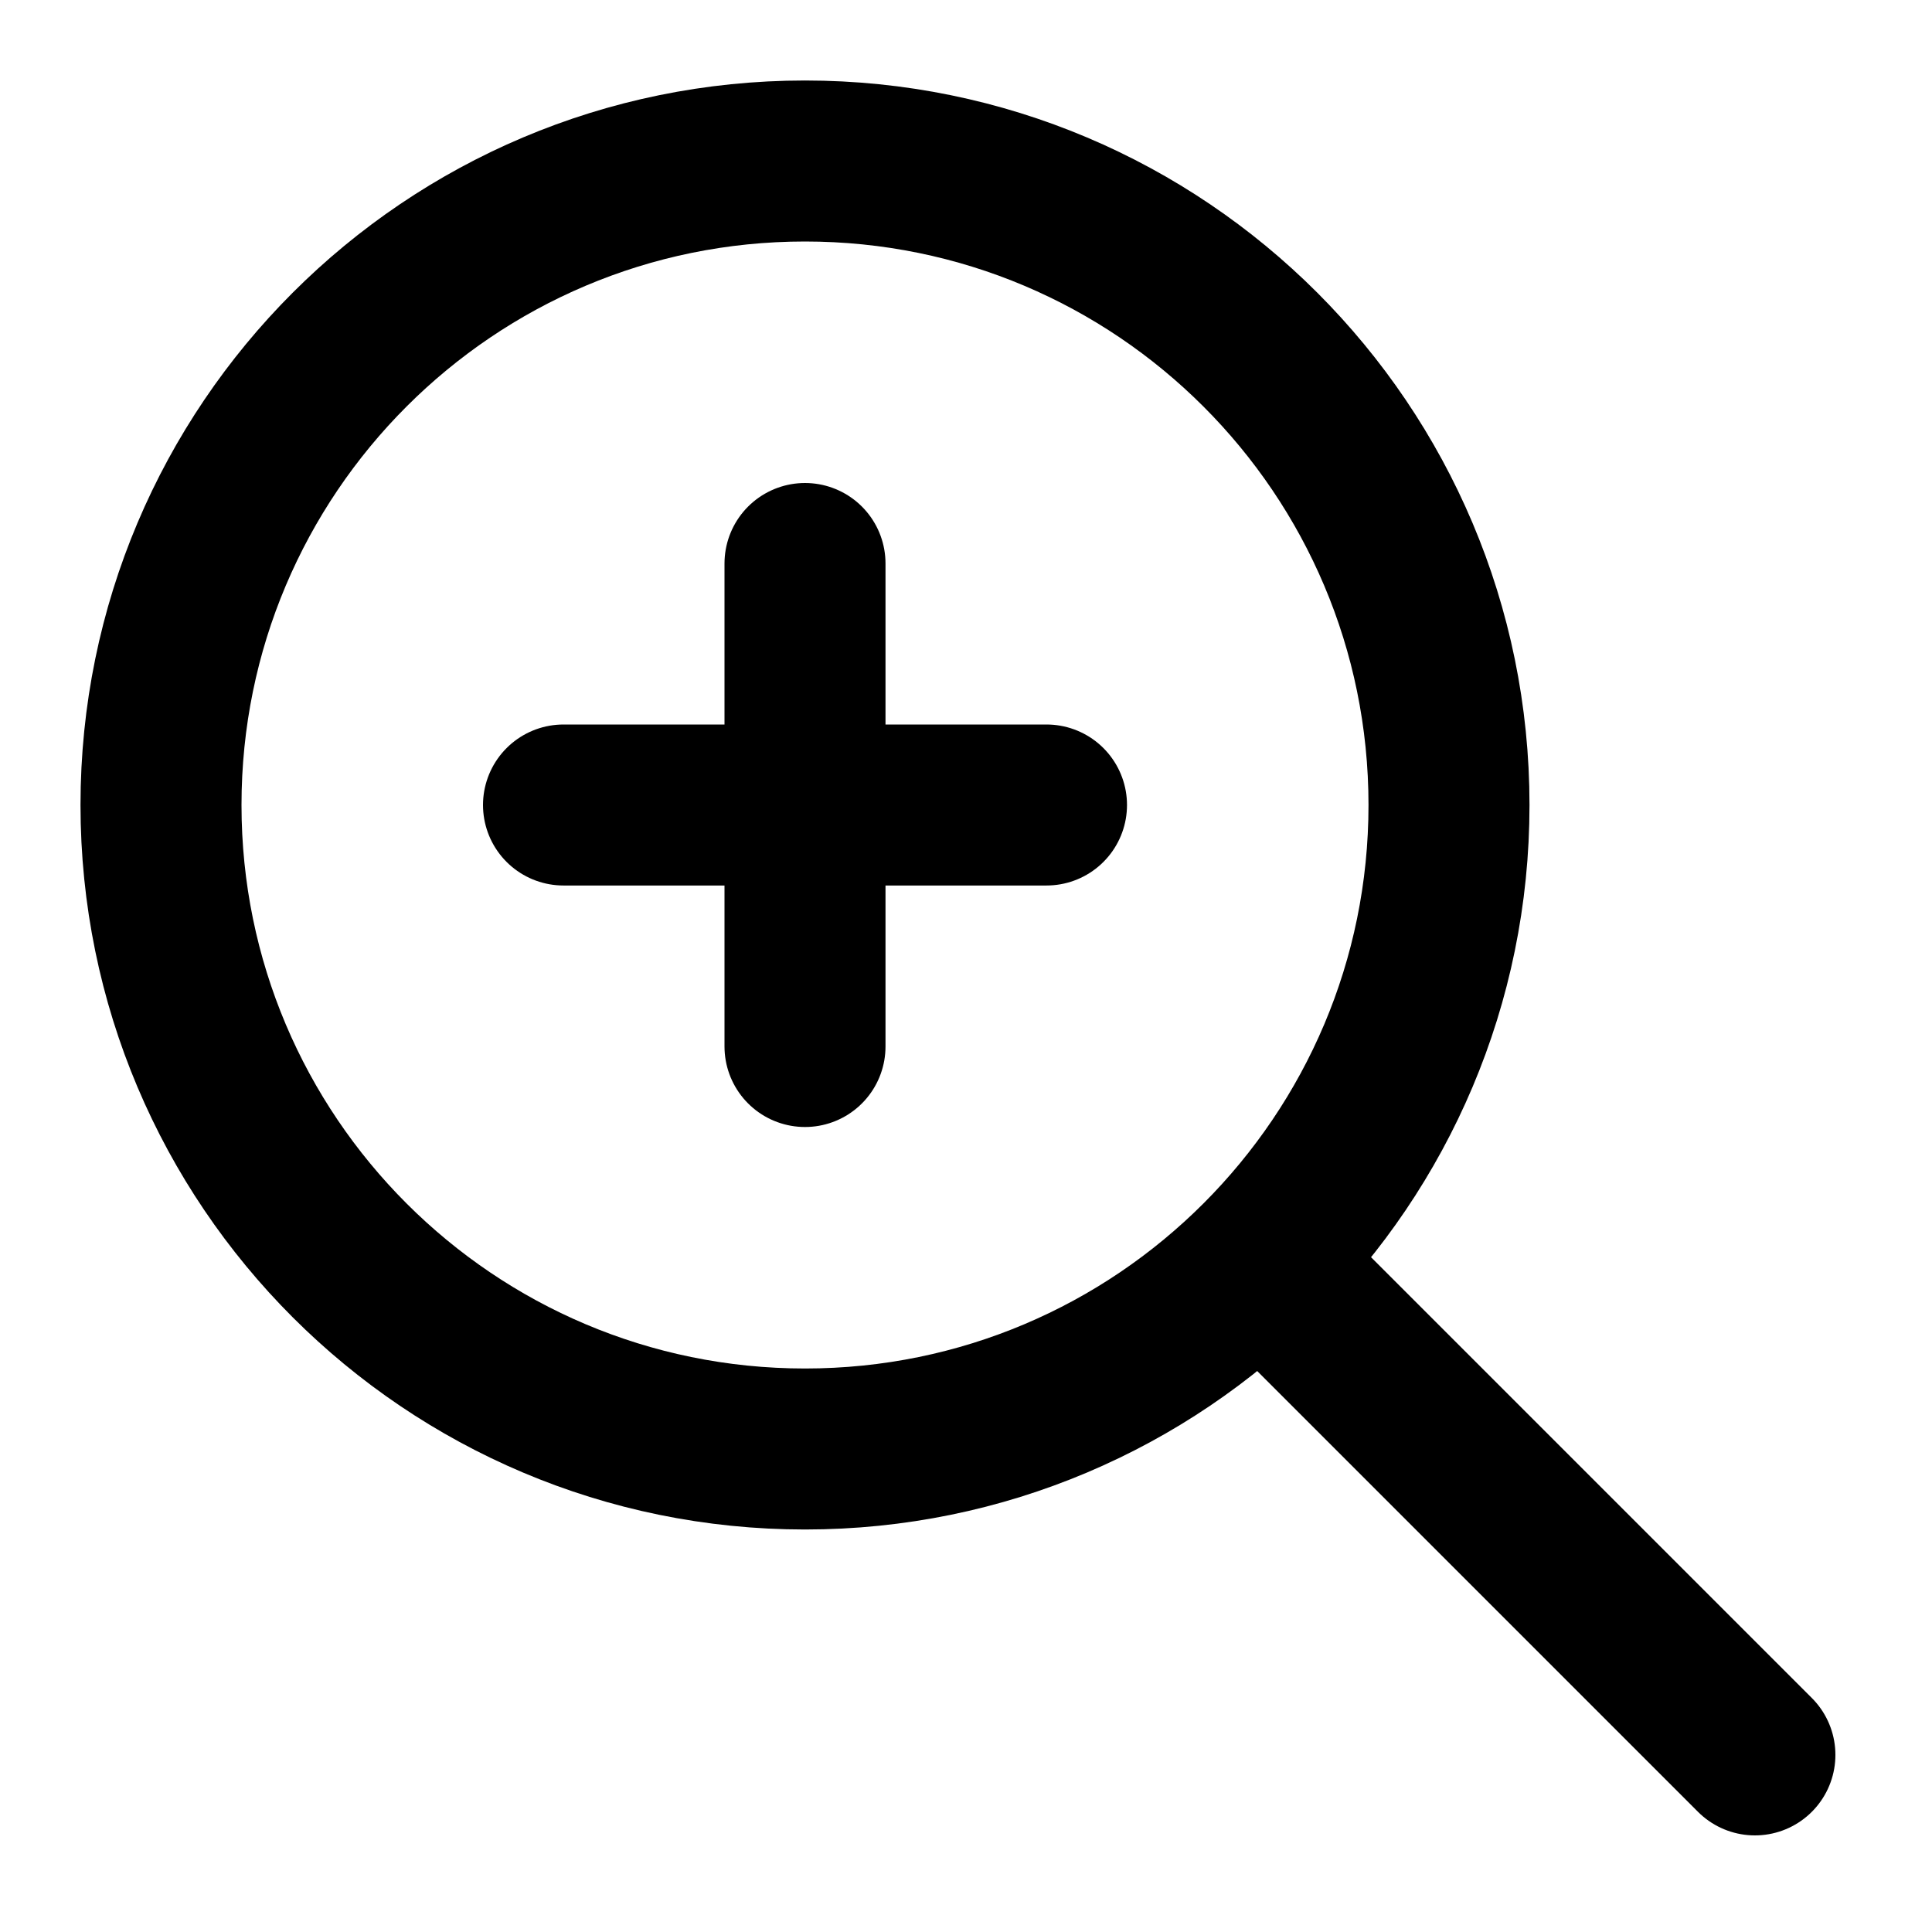
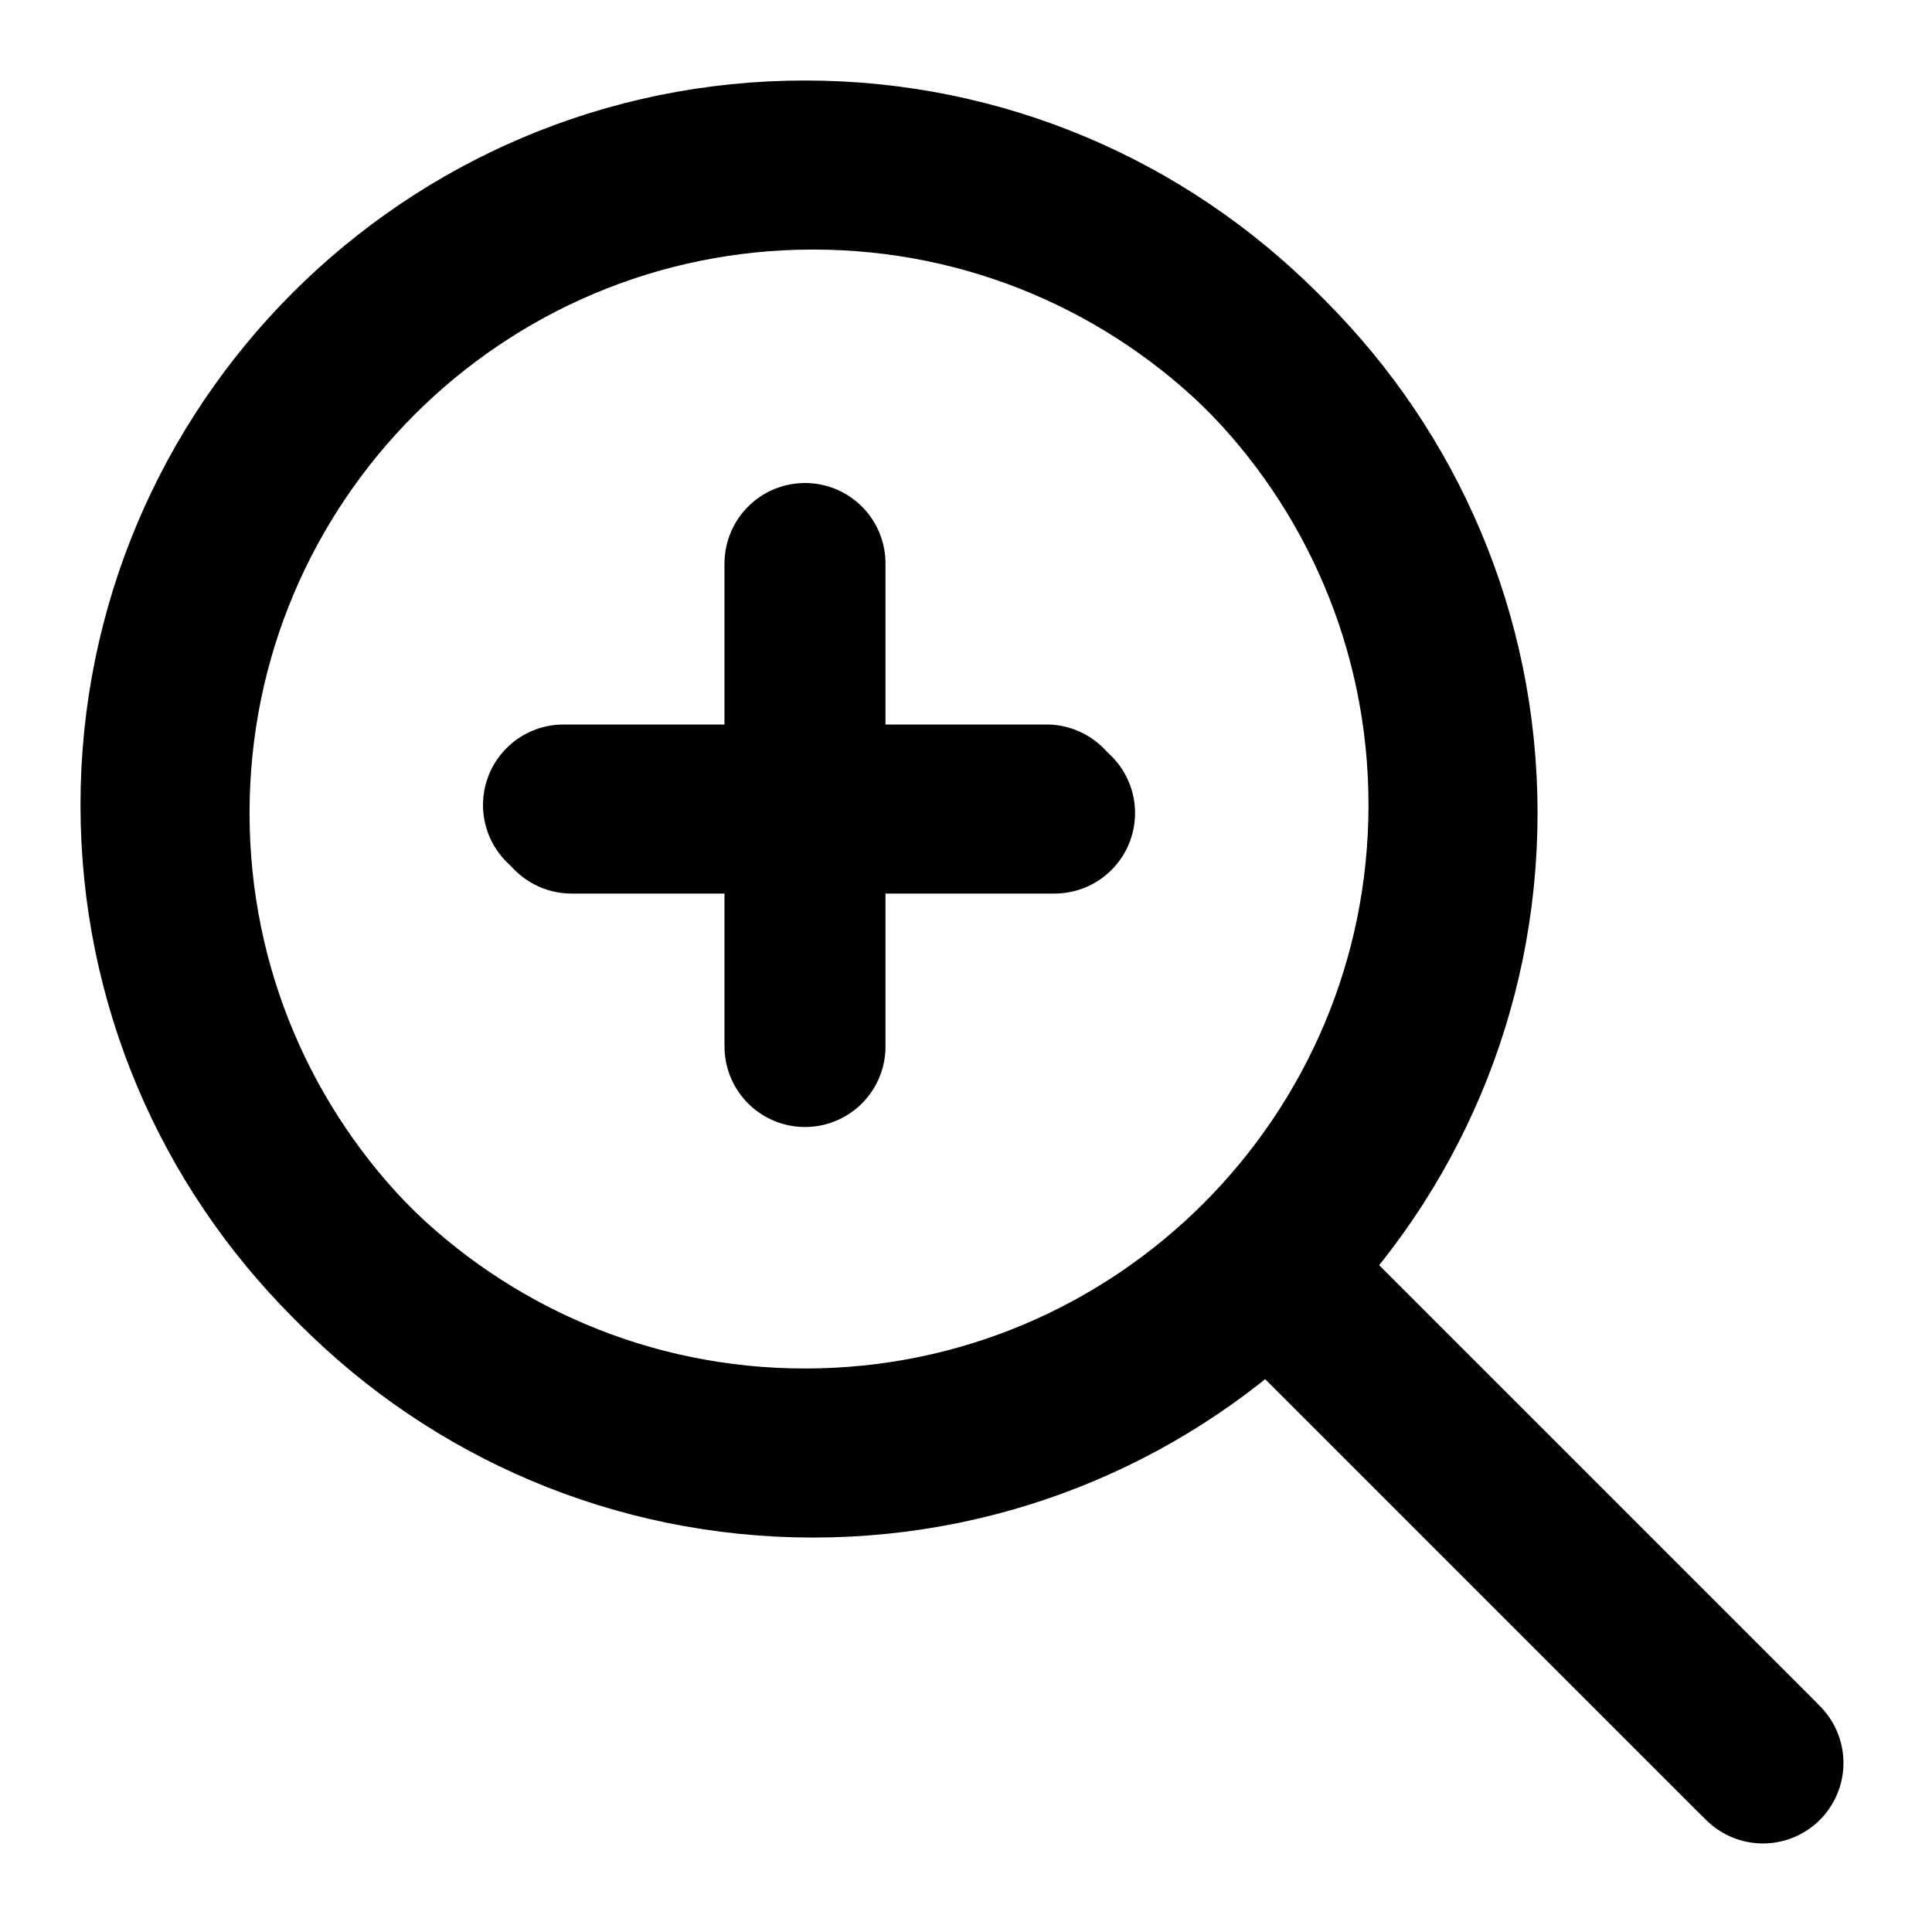
<svg xmlns="http://www.w3.org/2000/svg" width="24" height="24" viewBox="0 0 24 24">
  <g id="Complete">
    <g id="zoom-in">
      <g>
        <circle cx="10" cy="10" r="8" fill="none" stroke="#000" stroke-linecap="round" stroke-linejoin="round" stroke-width="2" />
        <line x1="21.8" y1="21.8" x2="16.2" y2="16.2" fill="none" stroke="#000" stroke-linecap="round" stroke-linejoin="round" stroke-width="2" />
        <line x1="13" y1="10" x2="7" y2="10" fill="none" stroke="#000" stroke-linecap="round" stroke-linejoin="round" stroke-width="2" />
+       </g>
+       <g>
+         <circle cx="10.1" cy="10.1" r="8" fill="none" stroke="#000" stroke-linecap="round" stroke-linejoin="round" stroke-width="2" />
+         <line x1="21.9" y1="21.9" x2="16.3" y2="16.3" fill="none" stroke="#000" stroke-linecap="round" stroke-linejoin="round" stroke-width="2" />
+         <line x1="13.1" y1="10.1" x2="7.1" y2="10.1" fill="none" stroke="#000" stroke-linecap="round" stroke-linejoin="round" stroke-width="2" />
        <line x1="10" y1="13" x2="10" y2="7" fill="none" stroke="#000" stroke-linecap="round" stroke-linejoin="round" stroke-width="2" />
      </g>
    </g>
  </g>
</svg>
